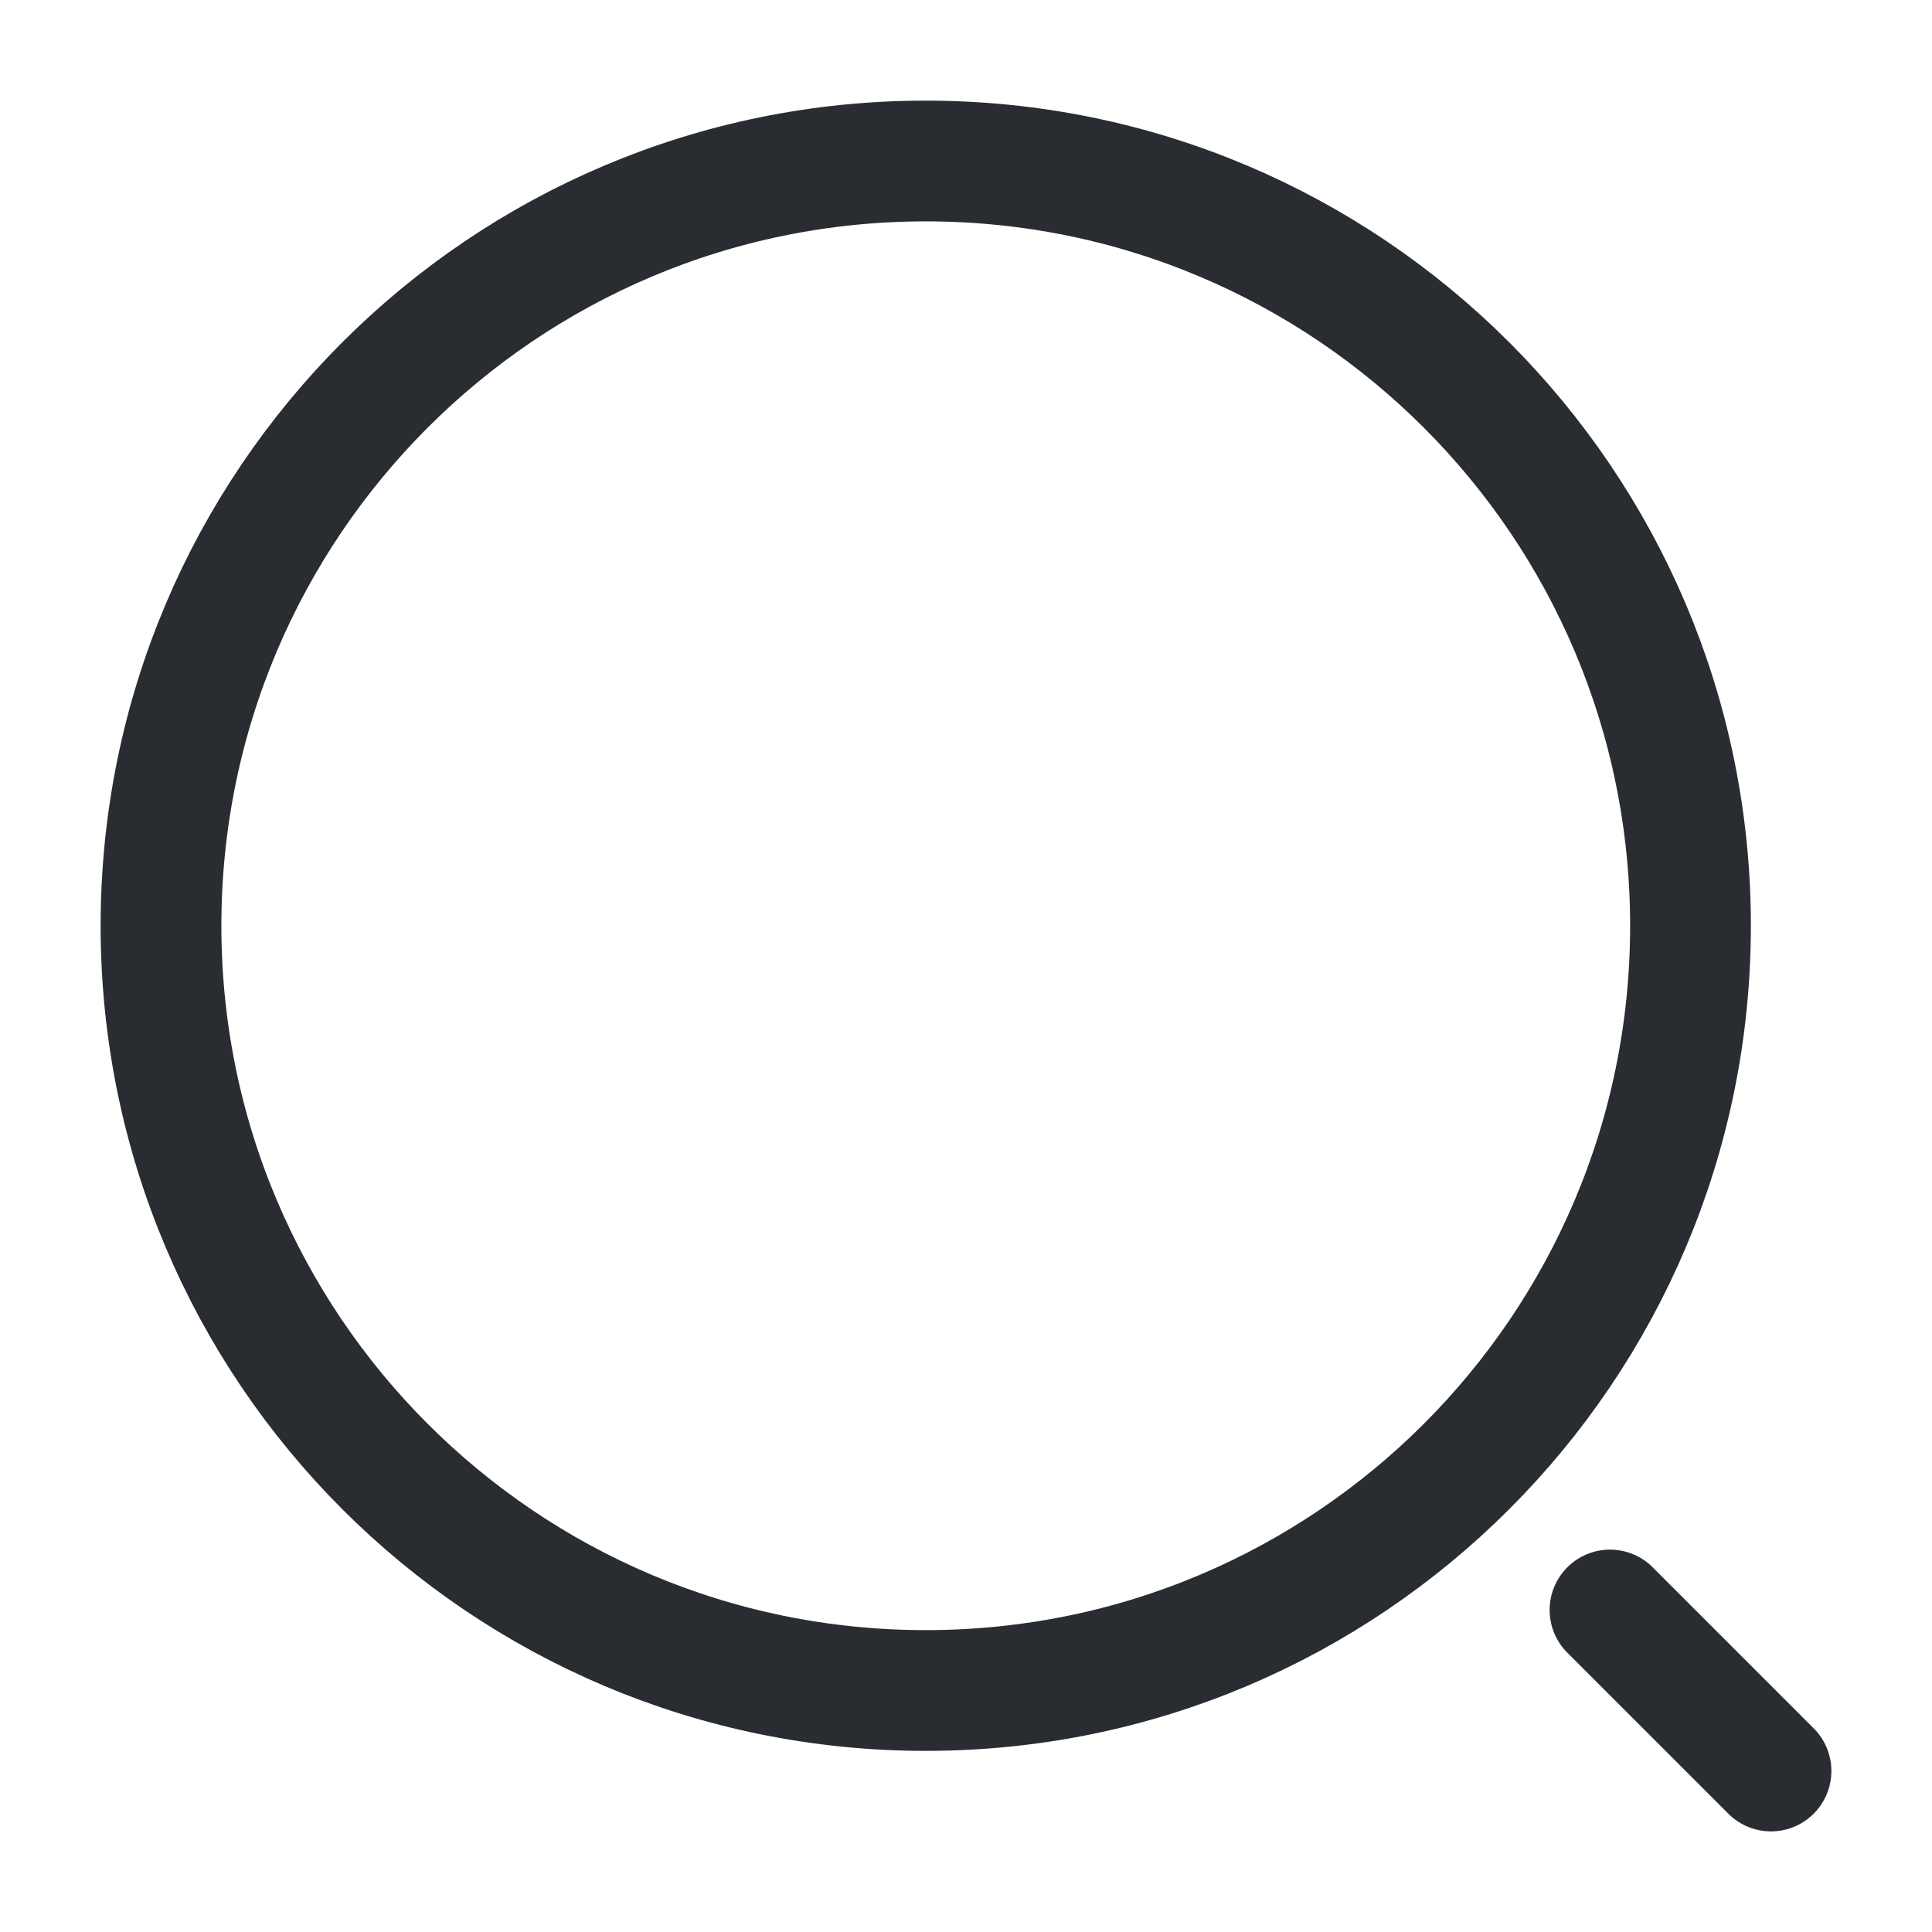
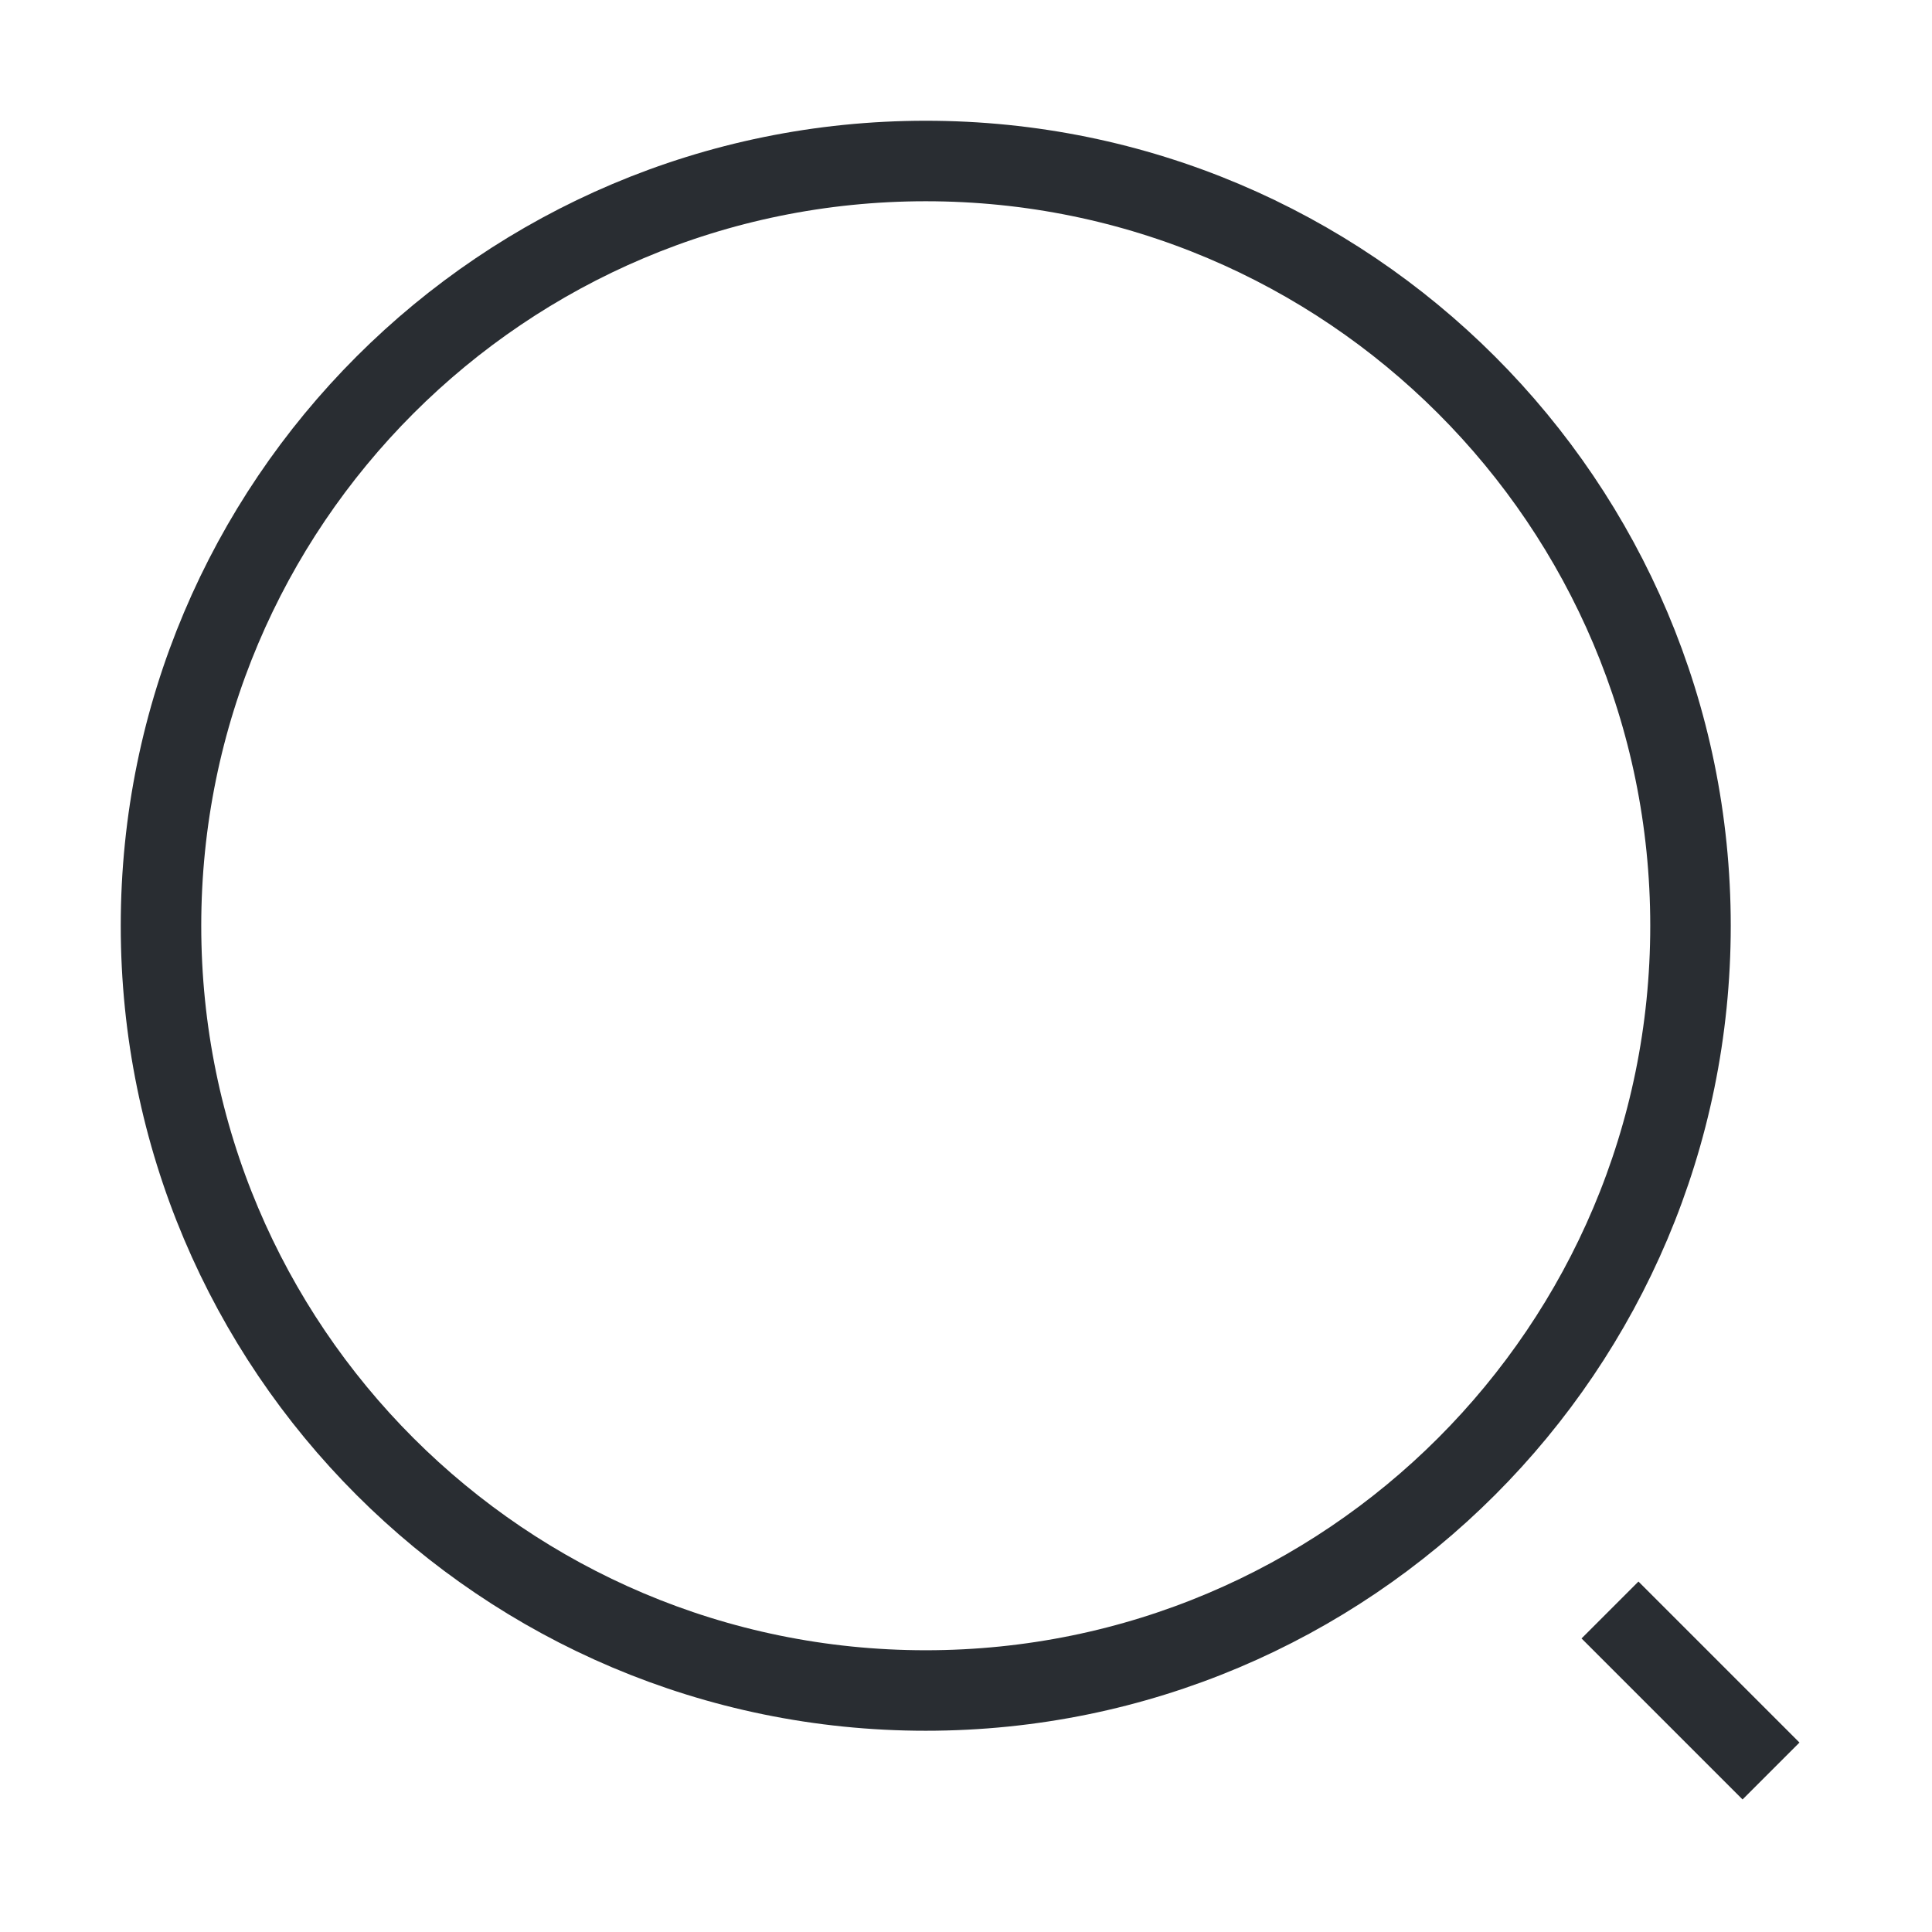
<svg xmlns="http://www.w3.org/2000/svg" width="24" height="24" viewBox="0 0 24 24" fill="none">
-   <path fill-rule="evenodd" clip-rule="evenodd" d="M11.5 21C6.253 21 2 16.747 2 11.5C2 6.253 6.253 2 11.5 2C16.747 2 21 6.253 21 11.5C21 16.747 16.747 21 11.5 21Z" stroke="#292D32" stroke-width="1.5" stroke-linecap="round" stroke-linejoin="round" />
-   <path d="M22 22L20 20" stroke="#292D32" stroke-width="1.5" stroke-linecap="round" stroke-linejoin="round" />
+   <path fill-rule="evenodd" clip-rule="evenodd" d="M11.5 21C6.253 21 2 16.747 2 11.5C2 6.253 6.253 2 11.5 2C16.747 2 21 6.253 21 11.5C21 16.747 16.747 21 11.5 21Z" stroke="#292D32" strokeWidth="1.5" strokeLinecap="round" strokeLinejoin="round" />
+   <path d="M22 22L20 20" stroke="#292D32" strokeWidth="1.5" strokeLinecap="round" strokeLinejoin="round" />
</svg>
